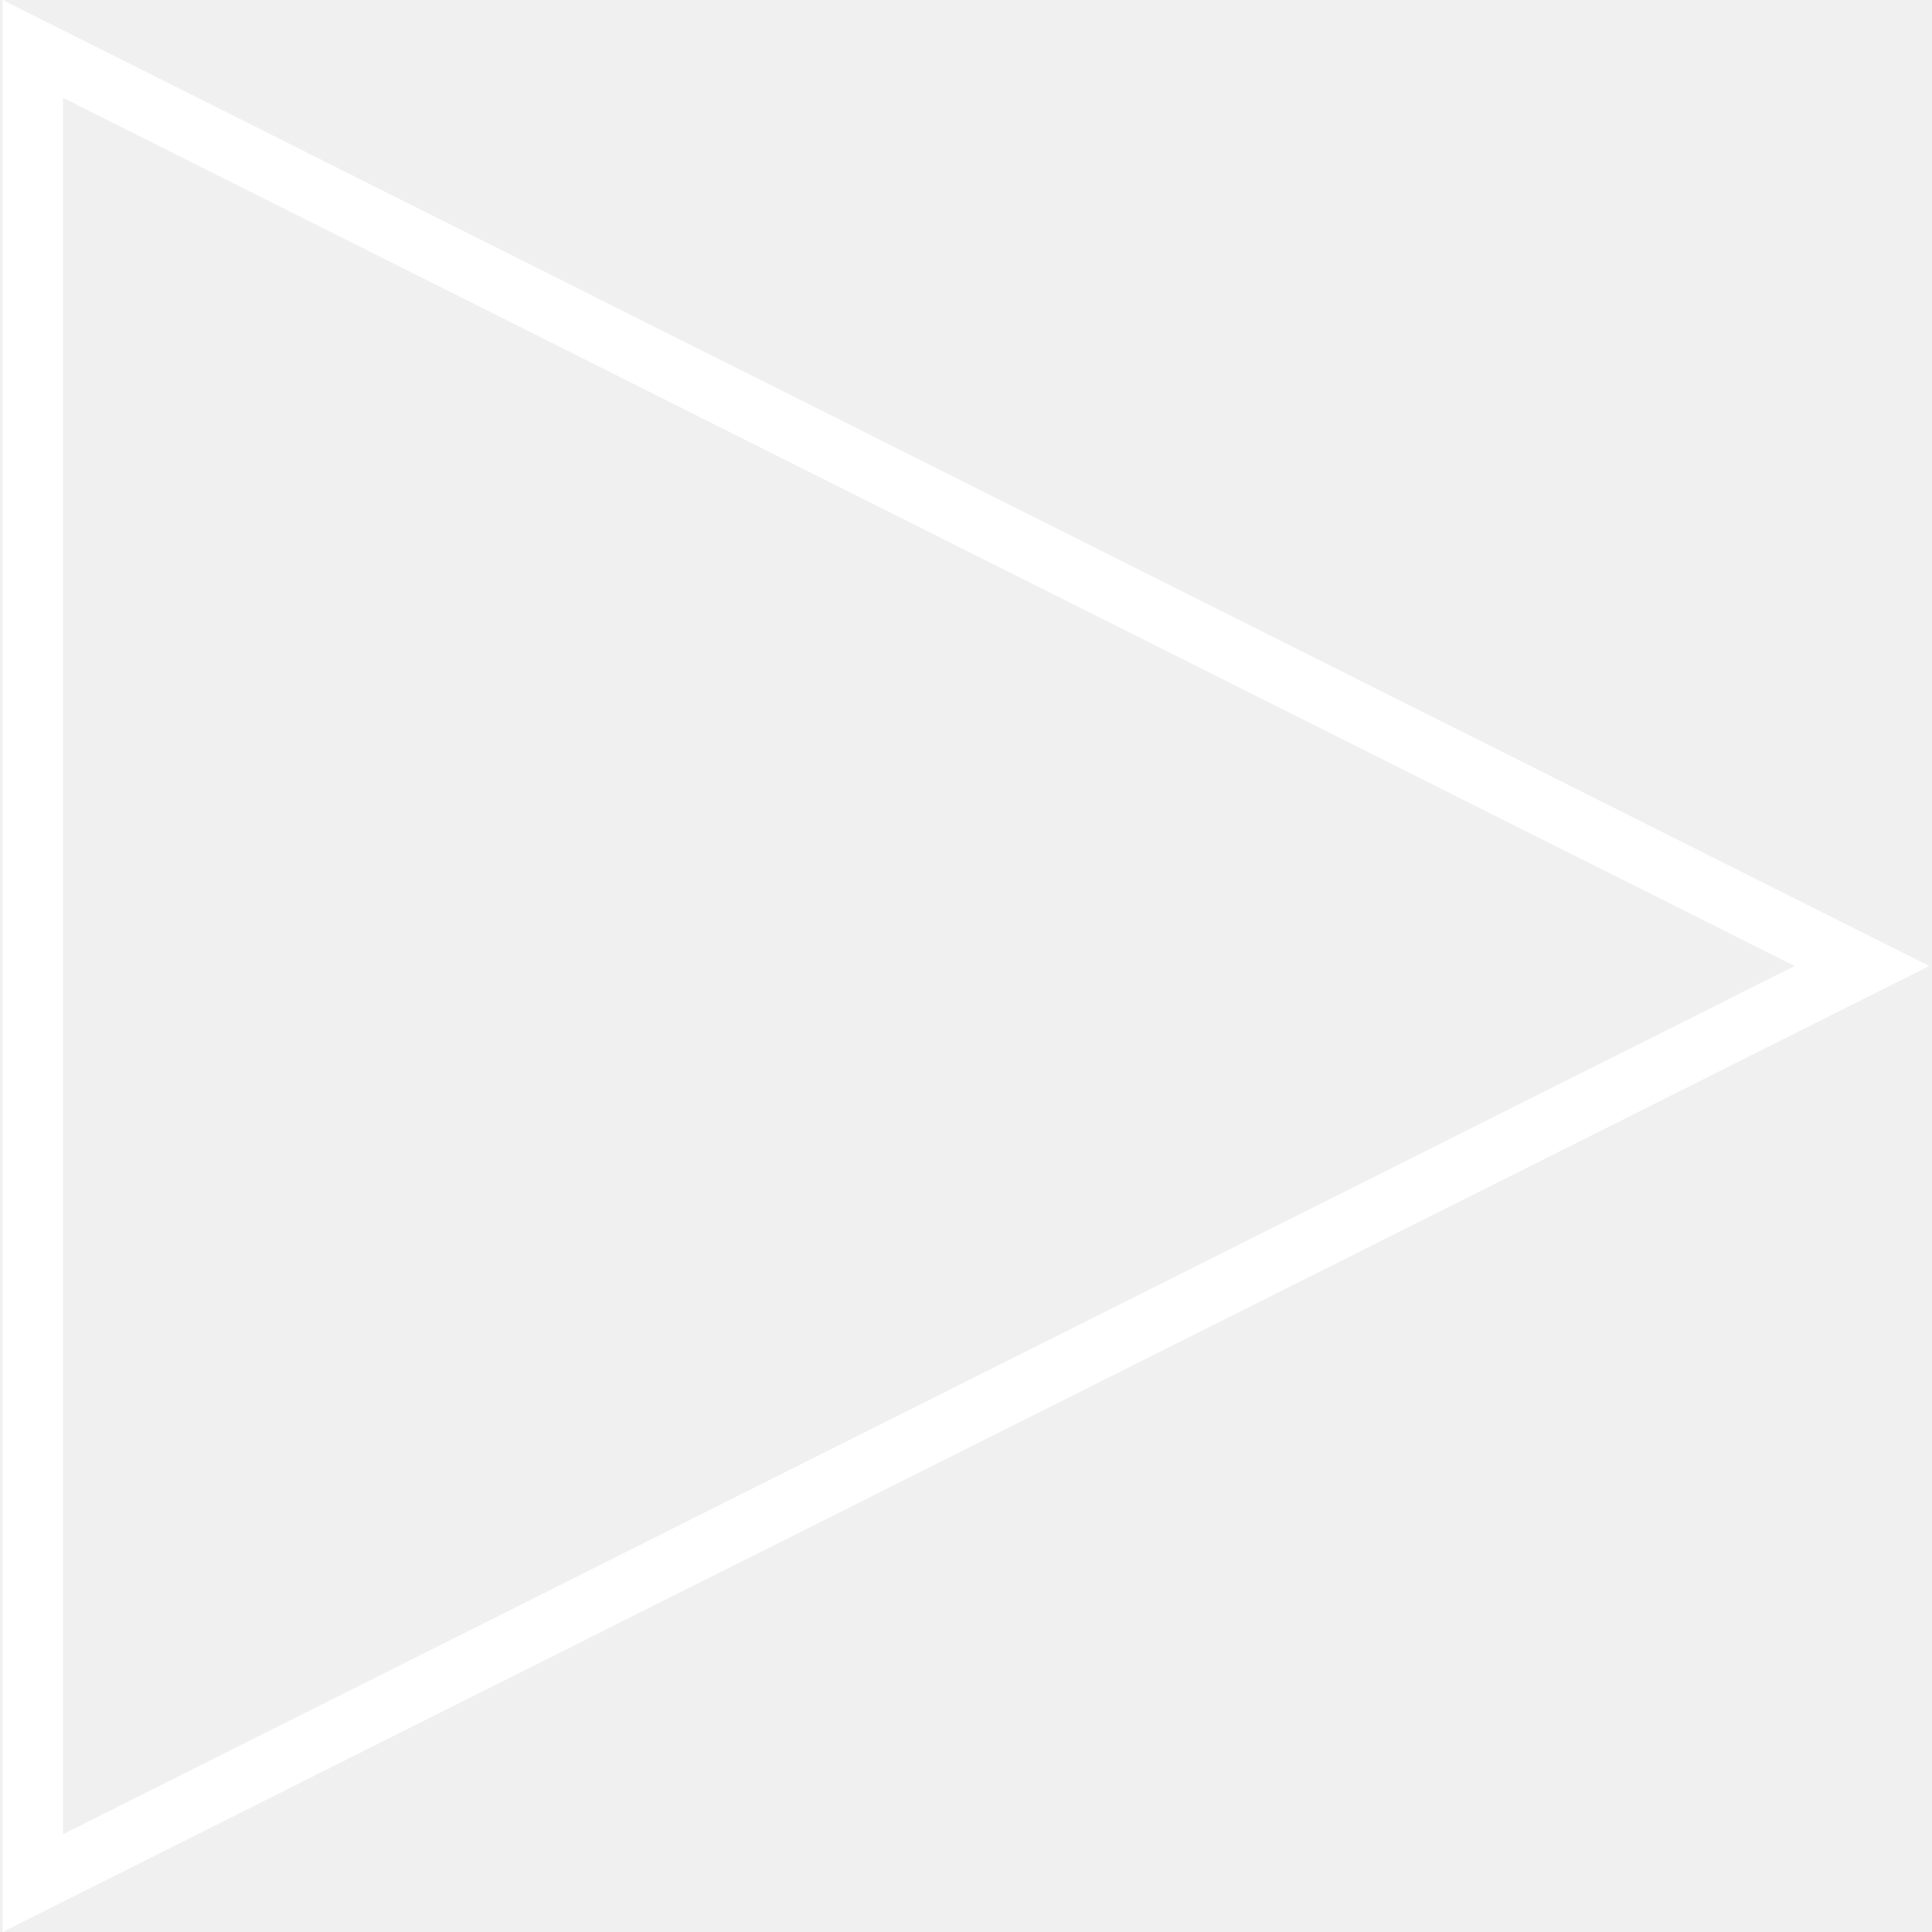
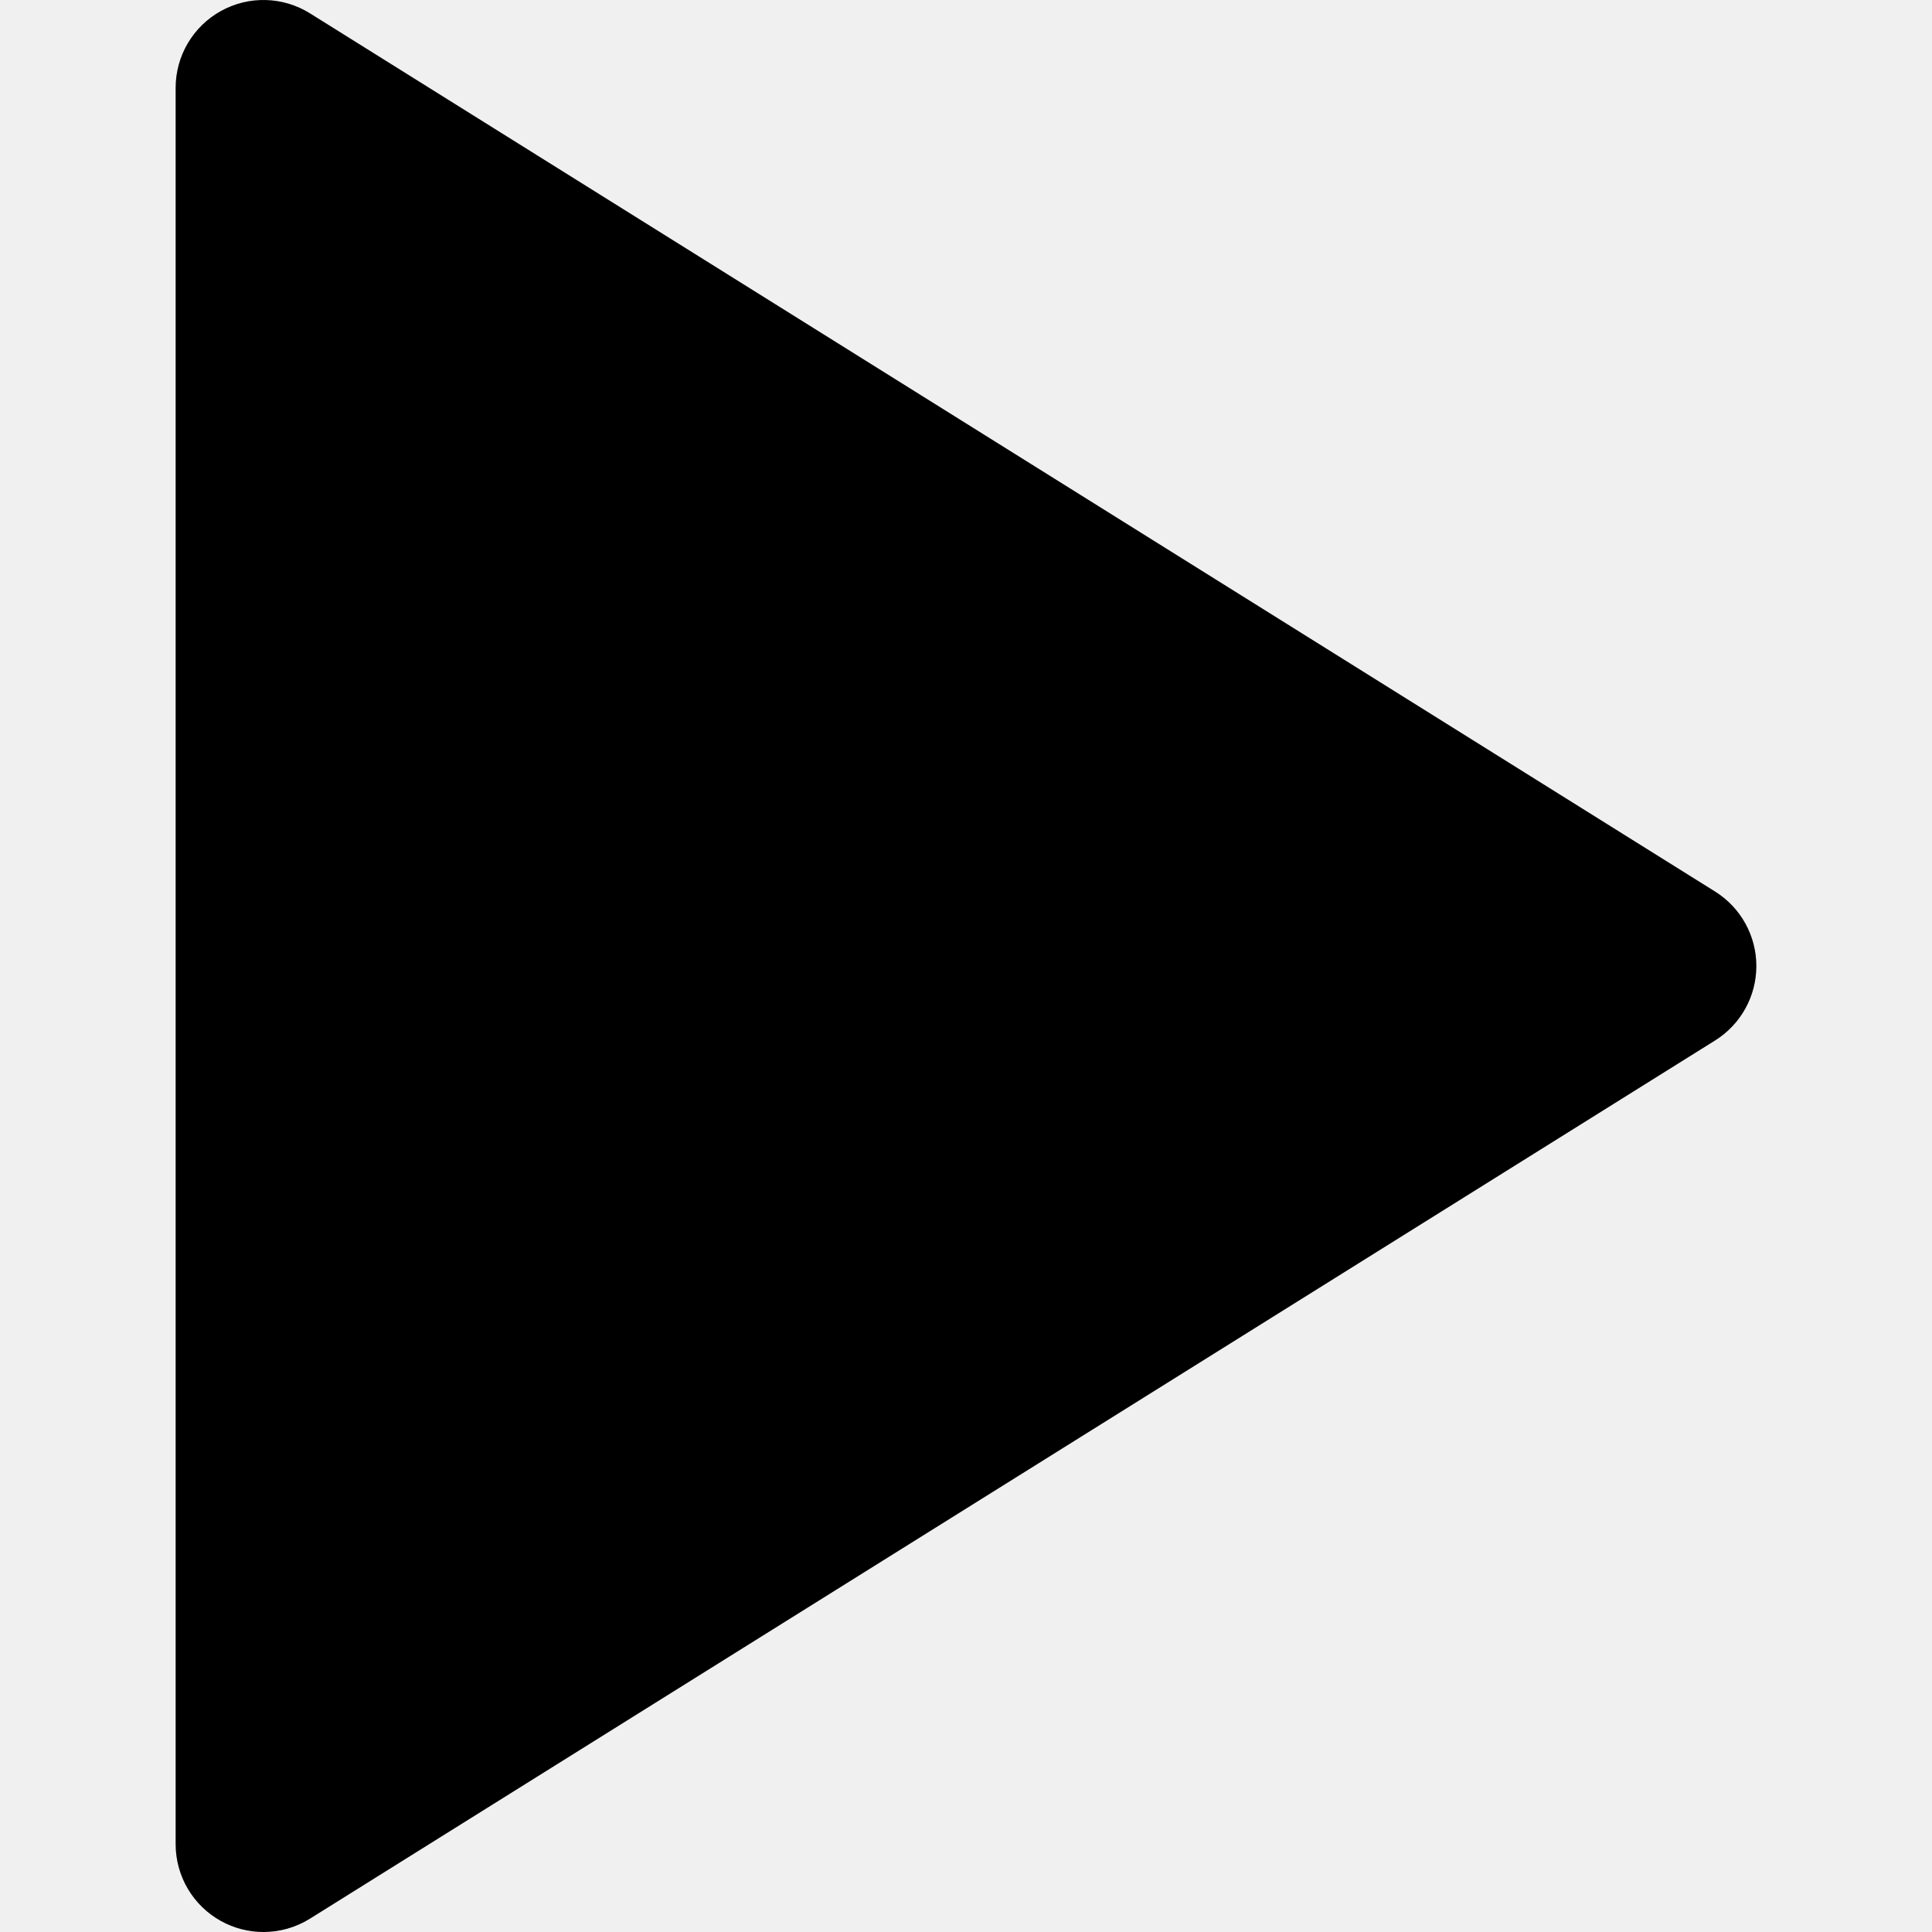
- <svg xmlns="http://www.w3.org/2000/svg" fill="white" version="1.1" id="Capa_1" x="0px" y="0px" viewBox="0 0 490 490" style="enable-background:new 0 0 490 490;" xml:space="preserve">
-   <path d="M0.665,0v490l488.669-245L0.665,0z M15.977,24.806L455.183,245L15.977,465.208V24.806z" />
+ <svg xmlns="http://www.w3.org/2000/svg" version="1.1" id="Layer_1" x="0px" y="0px" viewBox="0 0 330 330" style="enable-background:new 0 0 330 330;" xml:space="preserve">
+   <path id="XMLID_308_" d="M37.728,328.12c2.266,1.256,4.77,1.88,7.272,1.88c2.763,0,5.522-0.763,7.95-2.28l240-149.999  c4.386-2.741,7.05-7.548,7.05-12.72c0-5.172-2.664-9.979-7.05-12.72L52.95,2.28c-4.625-2.891-10.453-3.043-15.222-0.4  C32.959,4.524,30,9.547,30,15v300C30,320.453,32.959,325.476,37.728,328.12z" />
  <g>
</g>
  <g>
</g>
  <g>
</g>
  <g>
</g>
  <g>
</g>
  <g>
</g>
  <g>
</g>
  <g>
</g>
  <g>
</g>
  <g>
</g>
  <g>
</g>
  <g>
</g>
  <g>
</g>
  <g>
</g>
  <g>
</g>
</svg>
